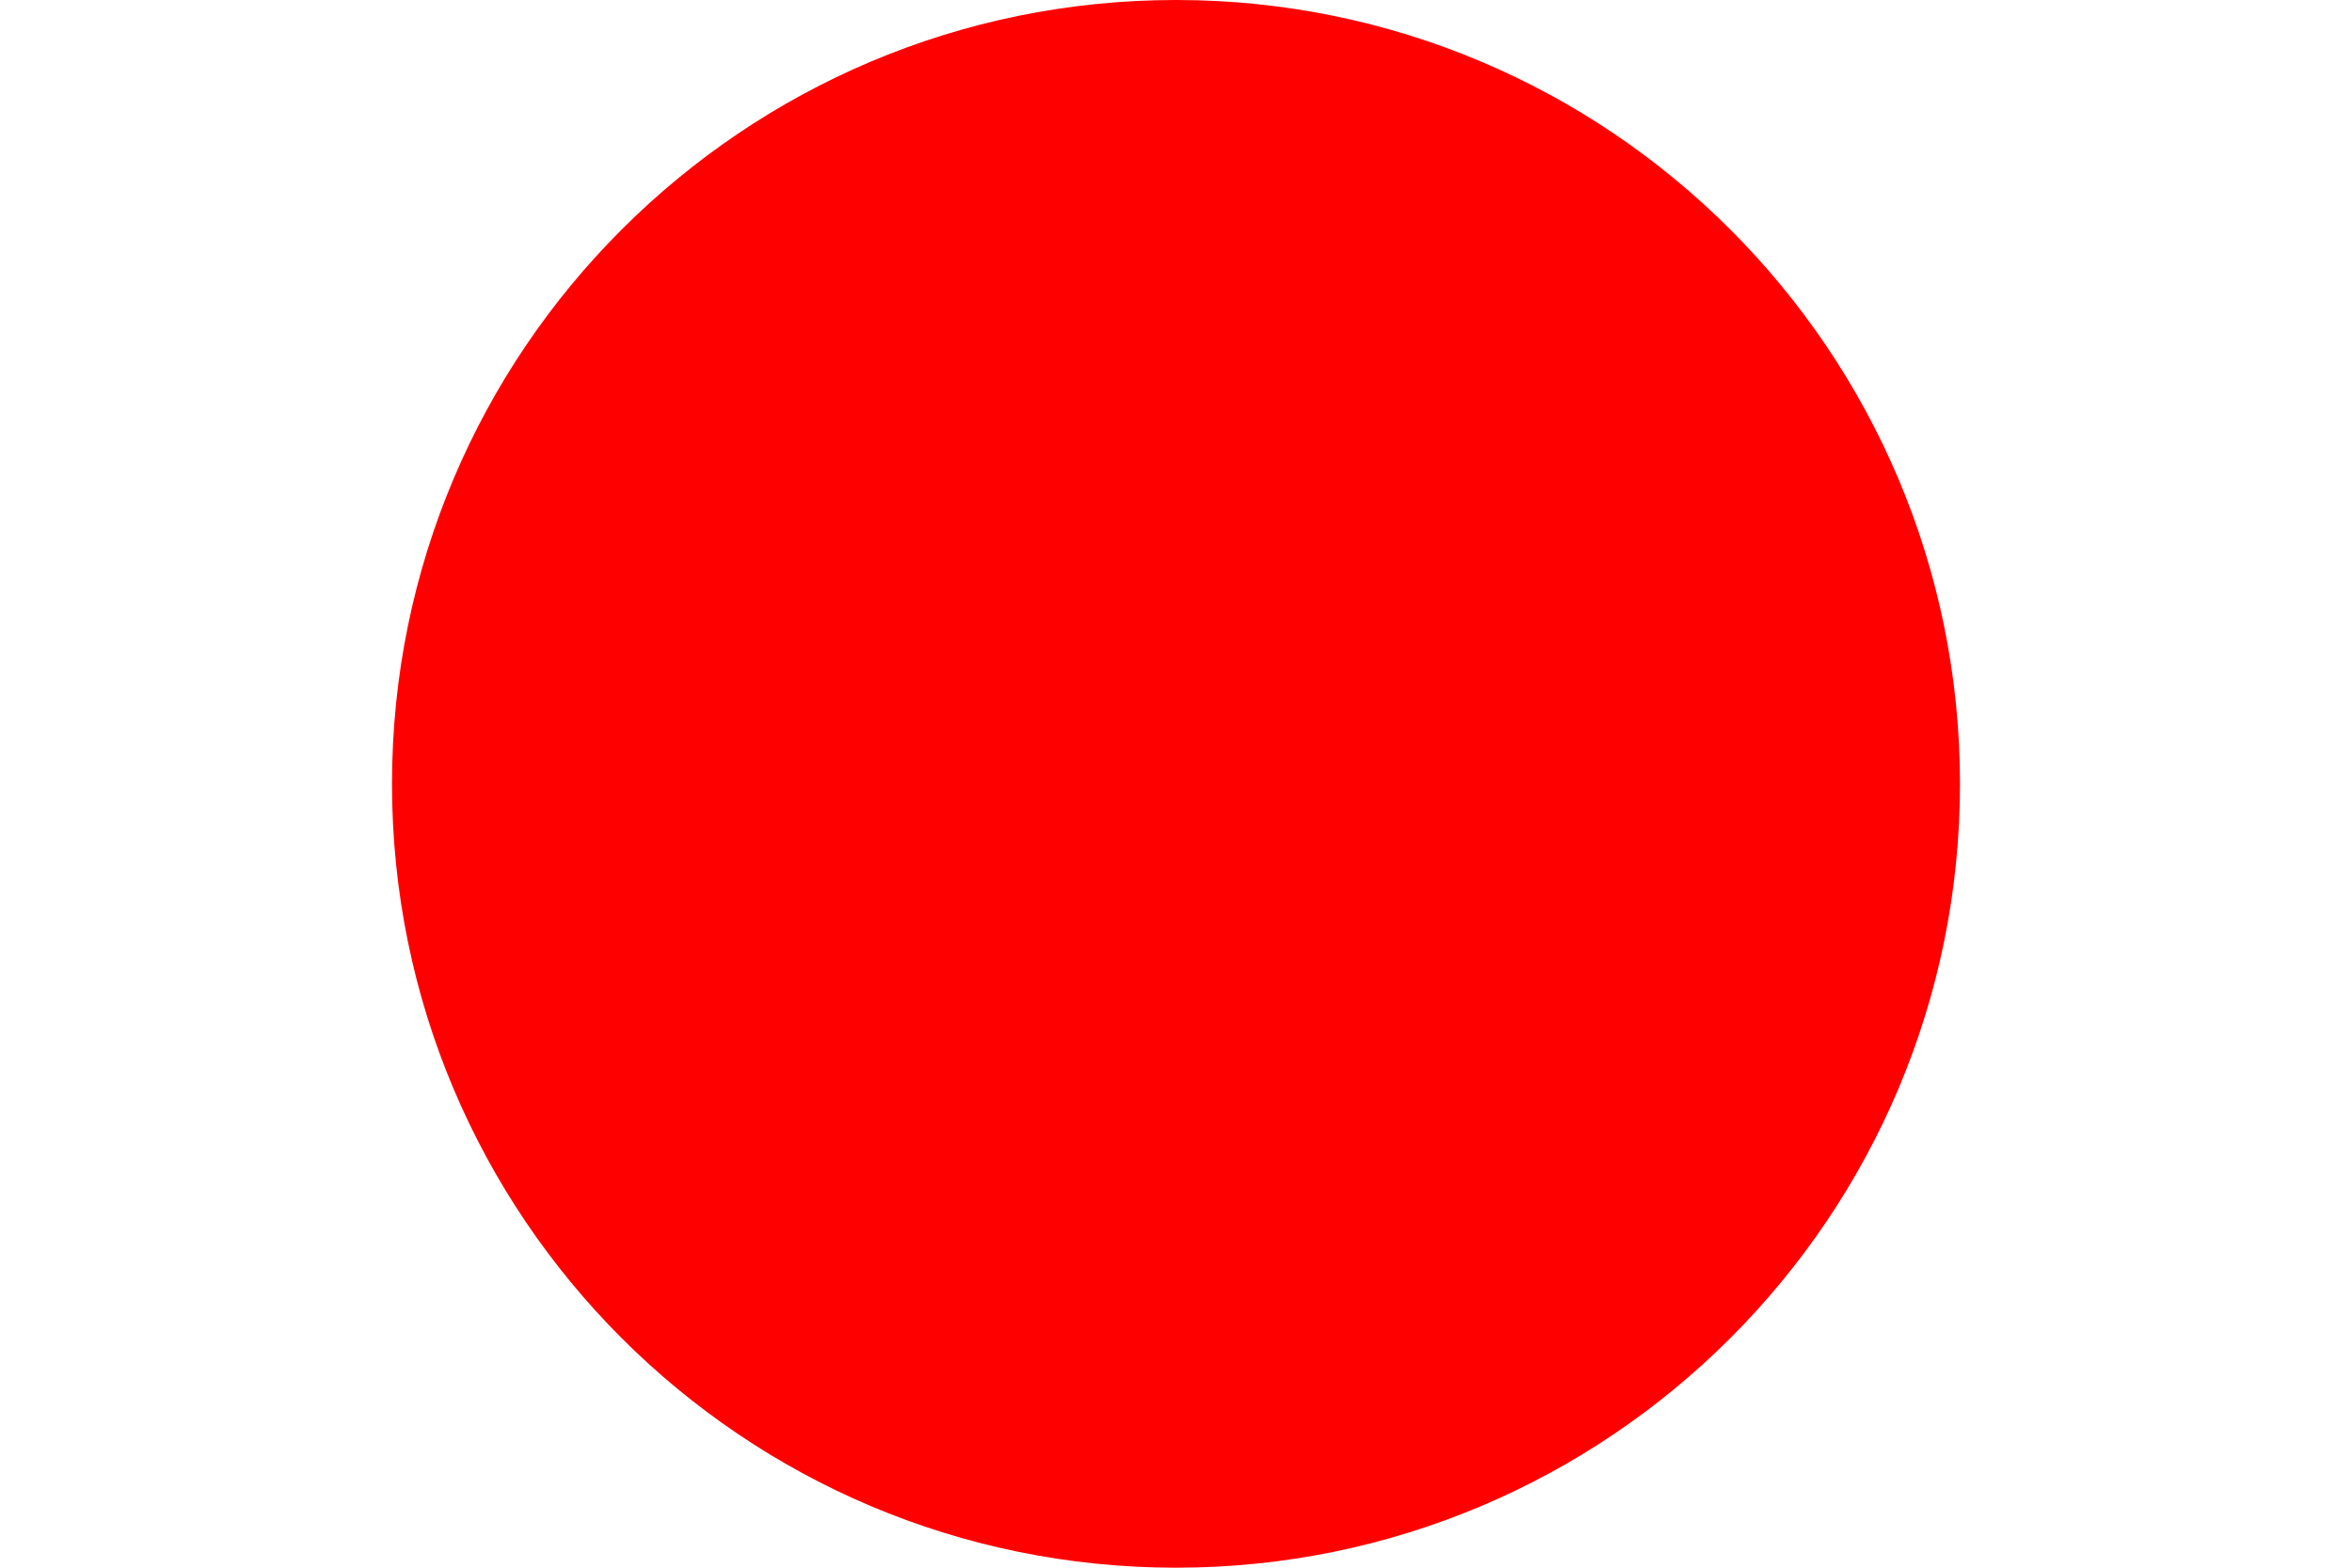
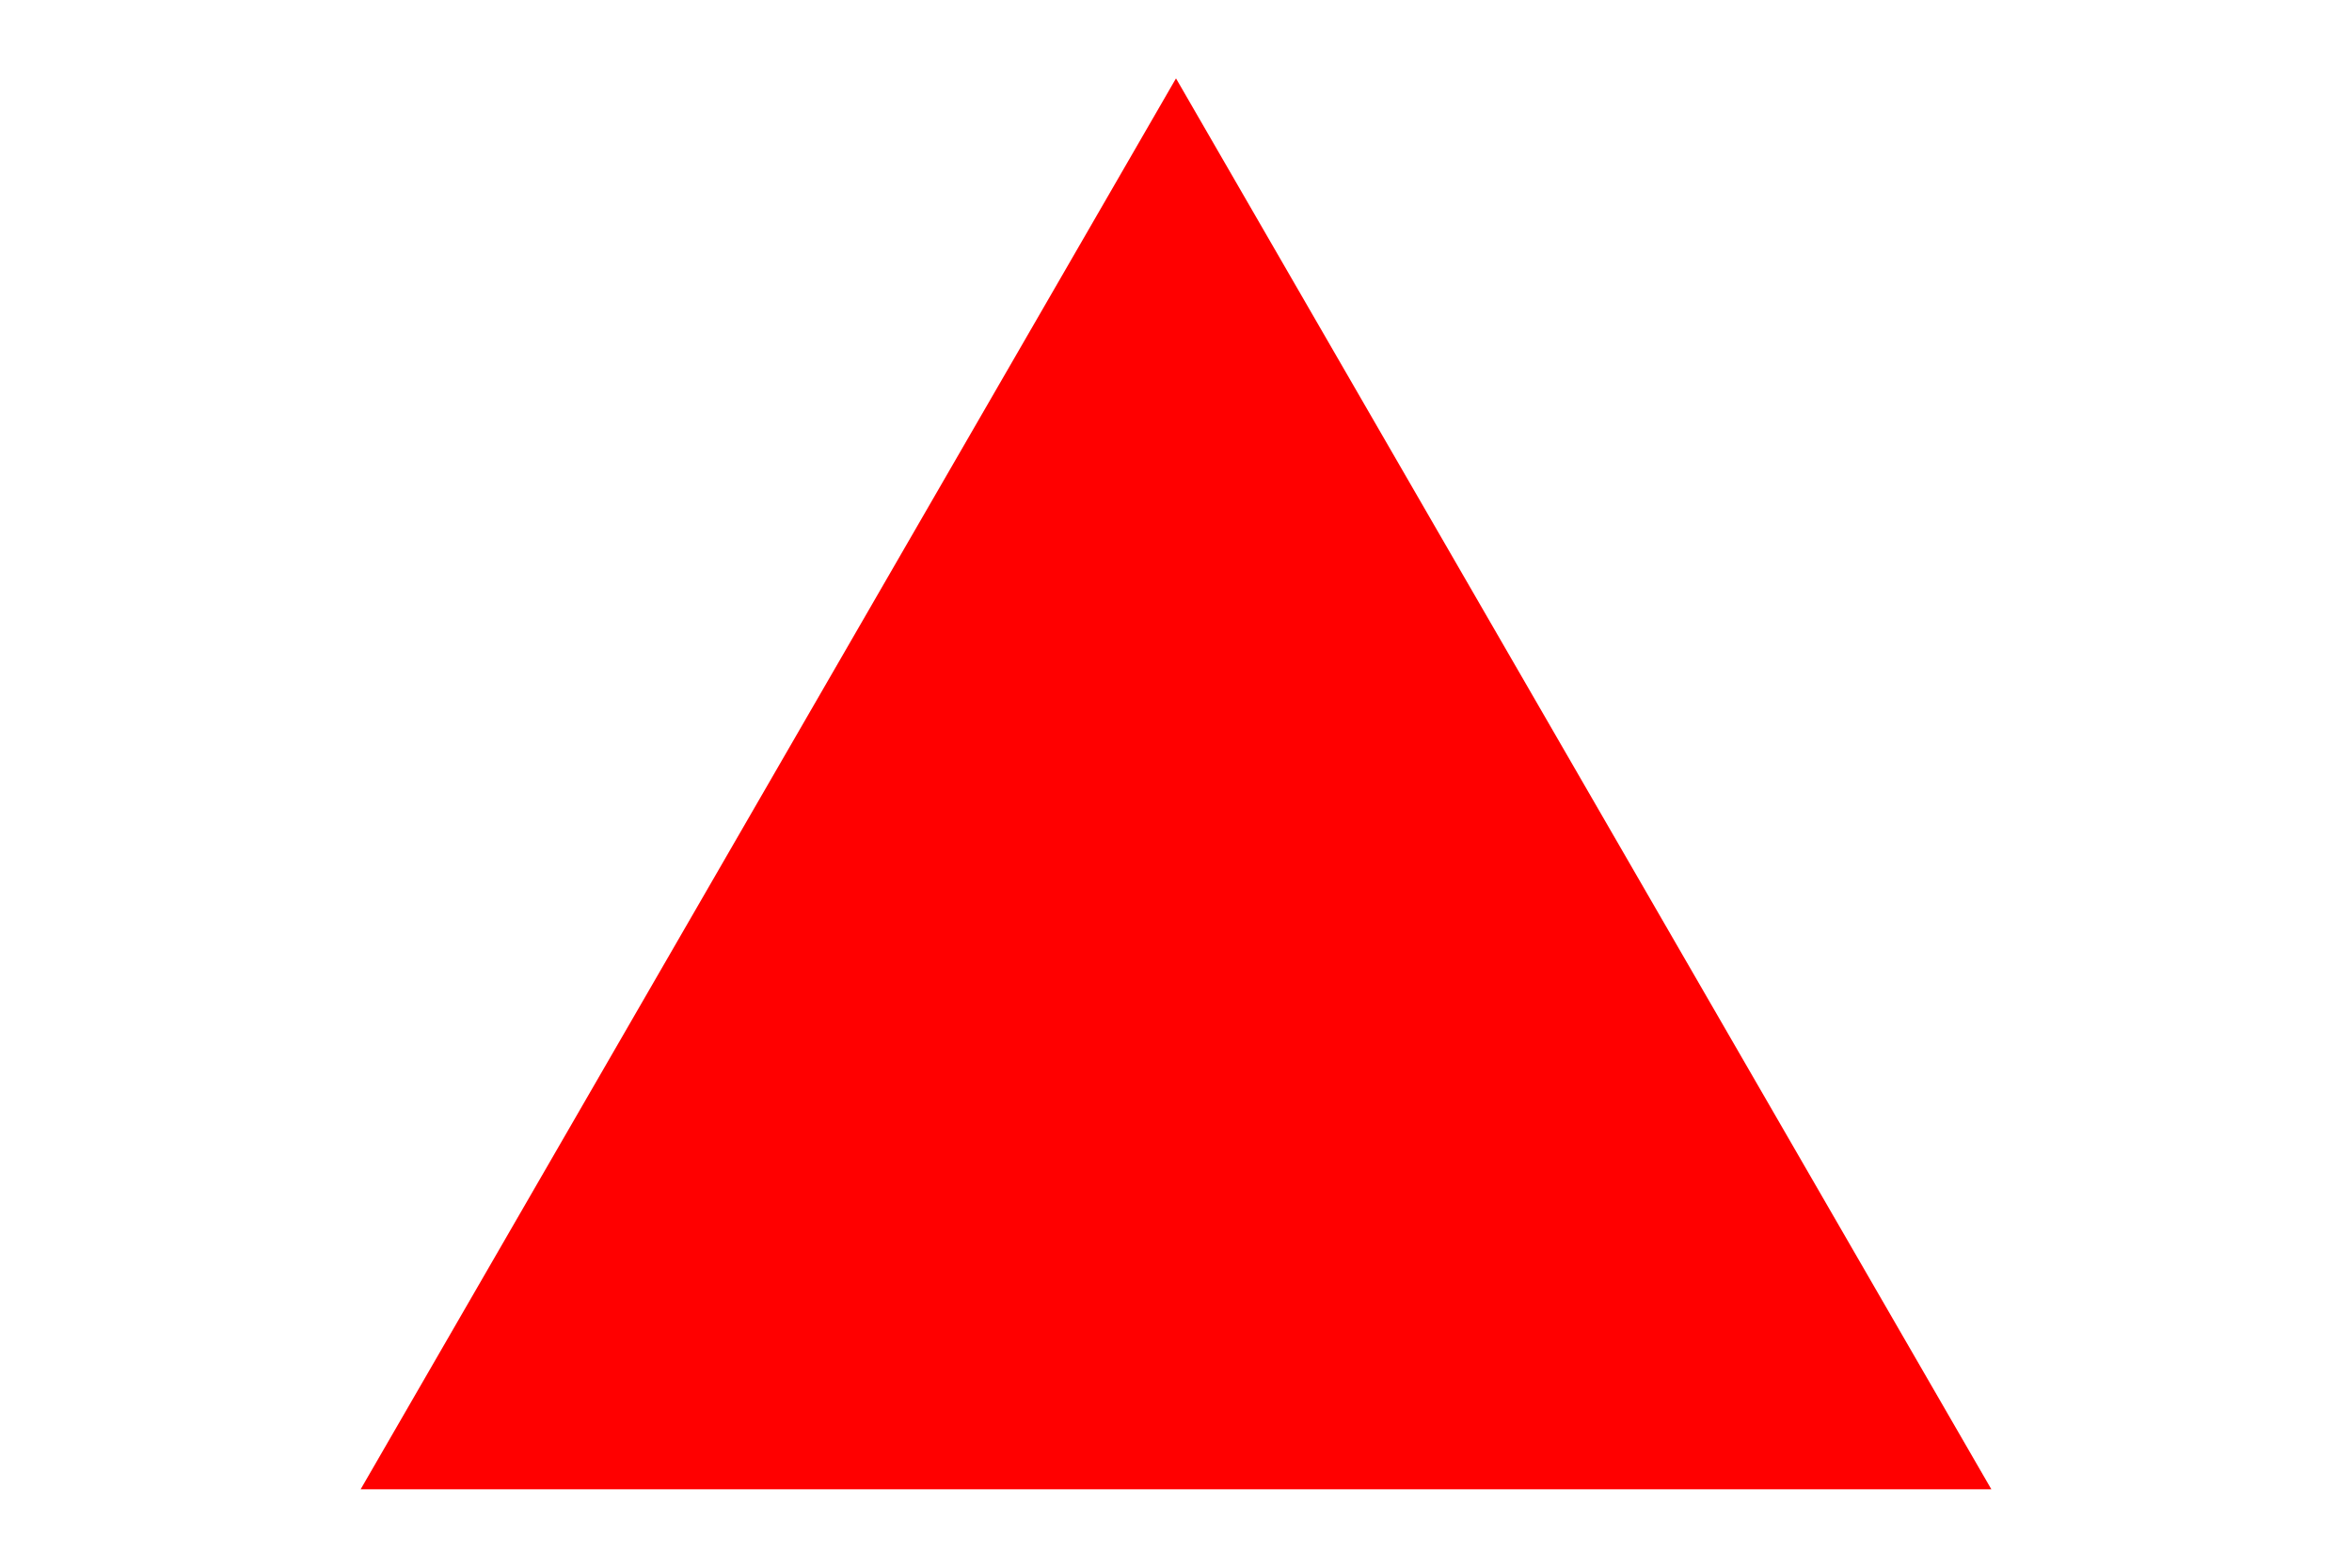
<svg xmlns="http://www.w3.org/2000/svg" height="200" width="300">
-   <circle cx="150" cy="100" r="100" style="fill: red; stroke-width:3" />
-   <text x="150" y="125" text-anchor="middle" fill="red" font-size="80">sad</text>
+   <polygon points="150,10 46,190 254,190" style="fill: red; stroke-width:3" />
+   <text x="150" y="185" text-anchor="middle" fill="red" font-size="70">asd</text>
</svg>
